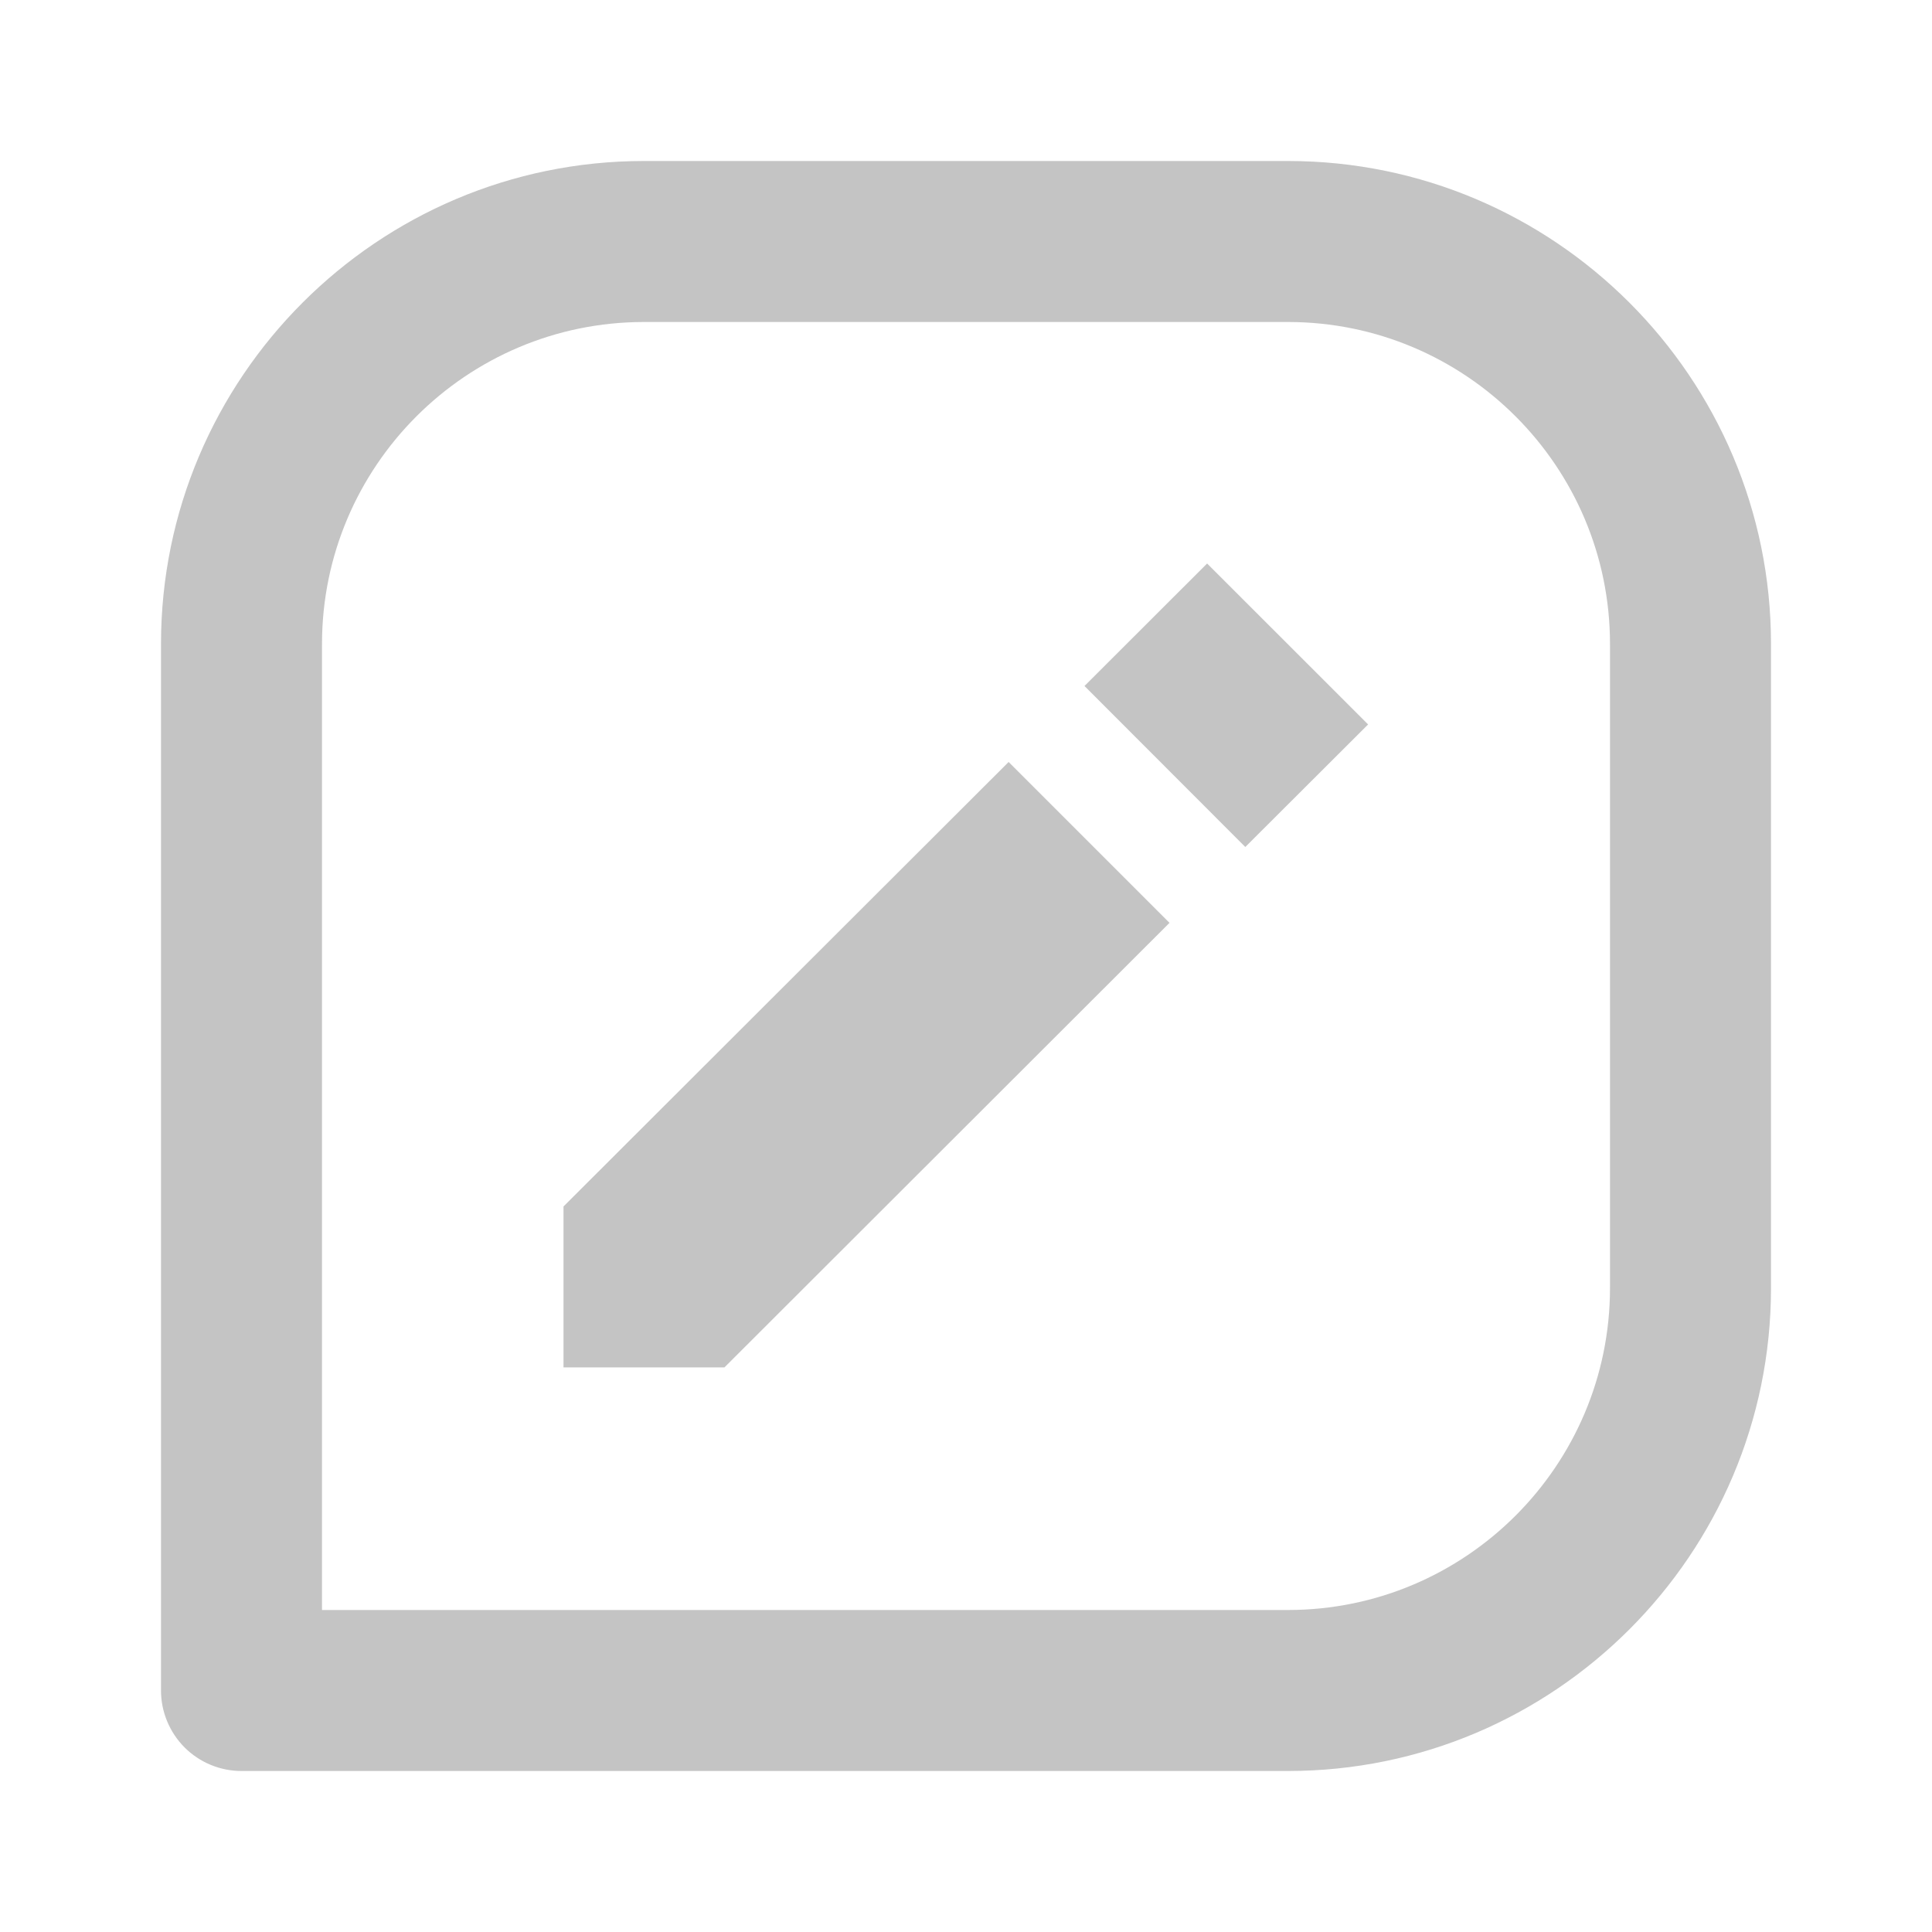
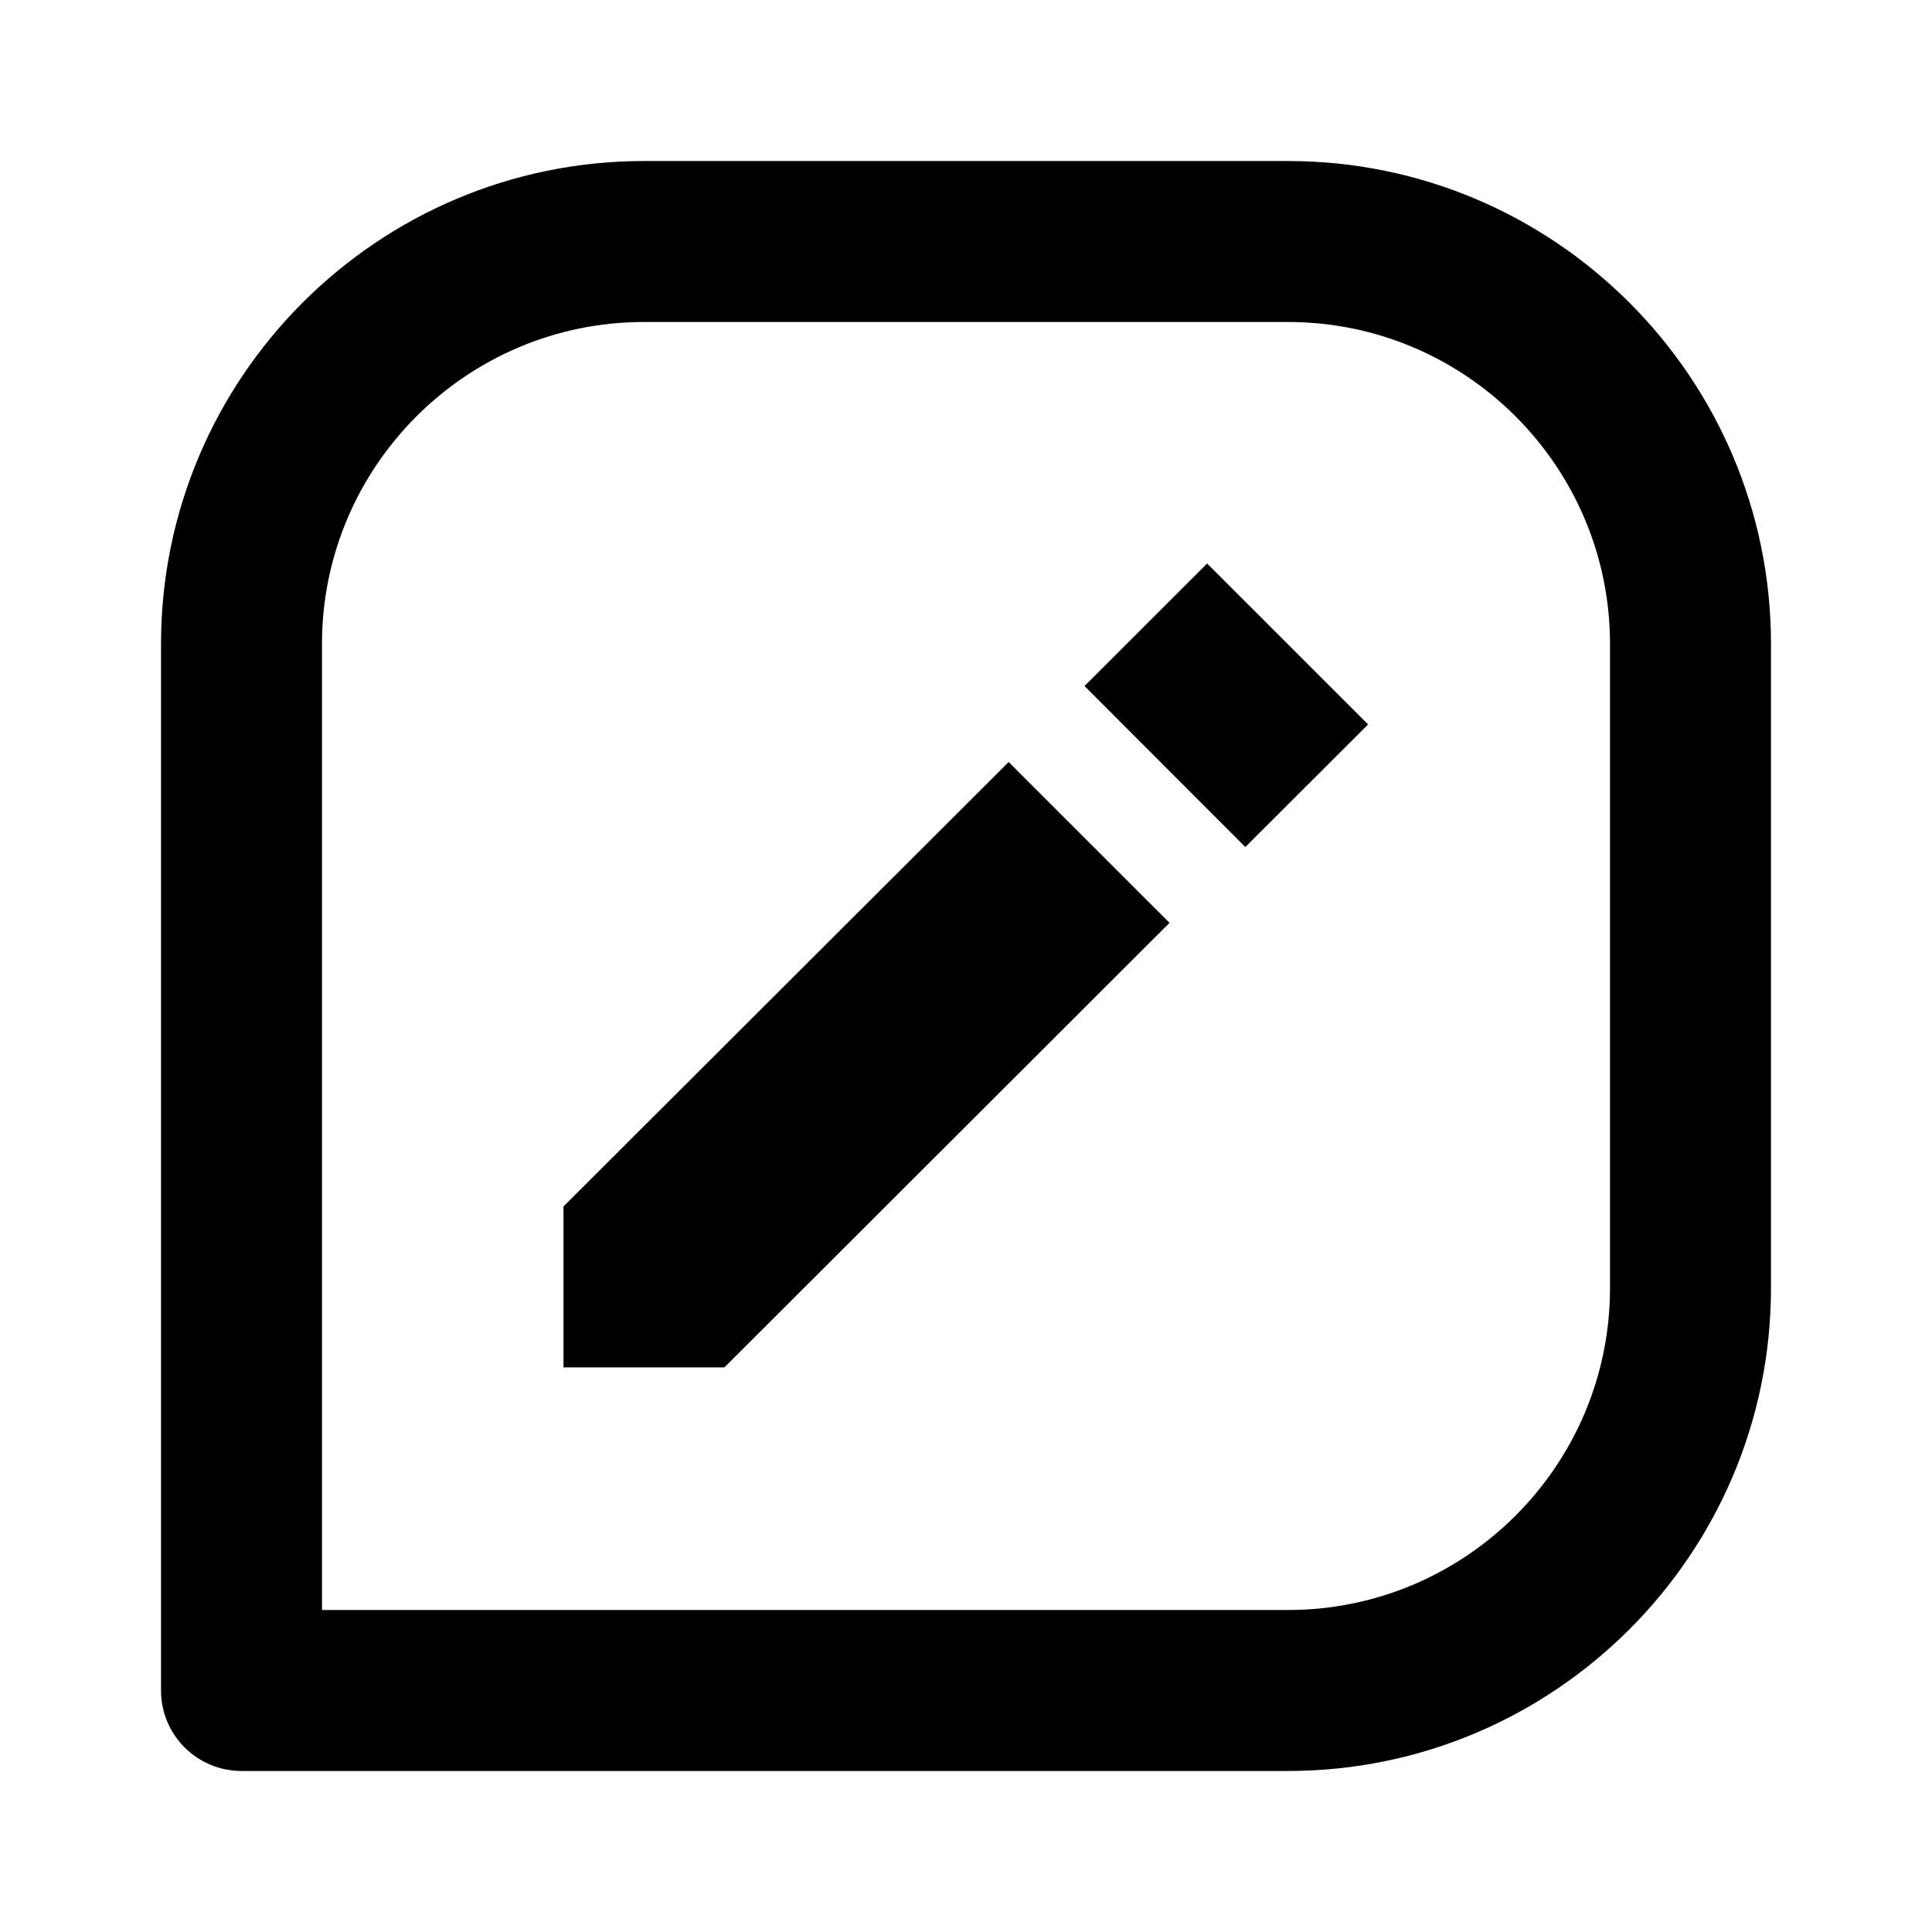
- <svg xmlns="http://www.w3.org/2000/svg" width="30" height="30" viewBox="0 0 30 30" fill="none">
-   <path d="M20 2.5H10C5.864 2.5 2.5 5.864 2.5 10V26.25C2.5 26.581 2.632 26.899 2.866 27.134C3.101 27.368 3.418 27.5 3.75 27.5H20C24.136 27.5 27.5 24.136 27.5 20V10C27.5 5.864 24.136 2.5 20 2.5ZM25 20C25 22.758 22.758 25 20 25H5V10C5 7.242 7.242 5 10 5H20C22.758 5 25 7.242 25 10V20Z" fill="#C4C4C4" />
-   <path d="M8.75 18.734V21.233H11.249L18.16 14.33L15.662 11.832L8.75 18.734Z" fill="#C4C4C4" />
-   <path d="M19.337 13.152L16.84 10.652L18.744 8.75L21.244 11.249L19.337 13.152Z" fill="#C4C4C4" />
+ <svg xmlns="http://www.w3.org/2000/svg" width="50" height="50" viewBox="0 0 50 50" fill="none">
+   <path d="M33.333 4.167H16.667C9.773 4.167 4.167 9.773 4.167 16.667V43.75C4.167 44.303 4.386 44.833 4.777 45.223C5.168 45.614 5.698 45.833 6.25 45.833H33.333C40.227 45.833 45.833 40.227 45.833 33.333V16.667C45.833 9.773 40.227 4.167 33.333 4.167ZM41.667 33.333C41.667 37.929 37.929 41.667 33.333 41.667H8.333V16.667C8.333 12.071 12.071 8.333 16.667 8.333H33.333C37.929 8.333 41.667 12.071 41.667 16.667V33.333Z" fill="black" />
+   <path d="M14.583 31.223V35.388H18.748L30.267 23.883L26.104 19.721L14.583 31.223Z" fill="black" />
+   <path d="M32.229 21.921L28.067 17.754L31.24 14.583L35.406 18.748L32.229 21.921Z" fill="black" />
</svg>
